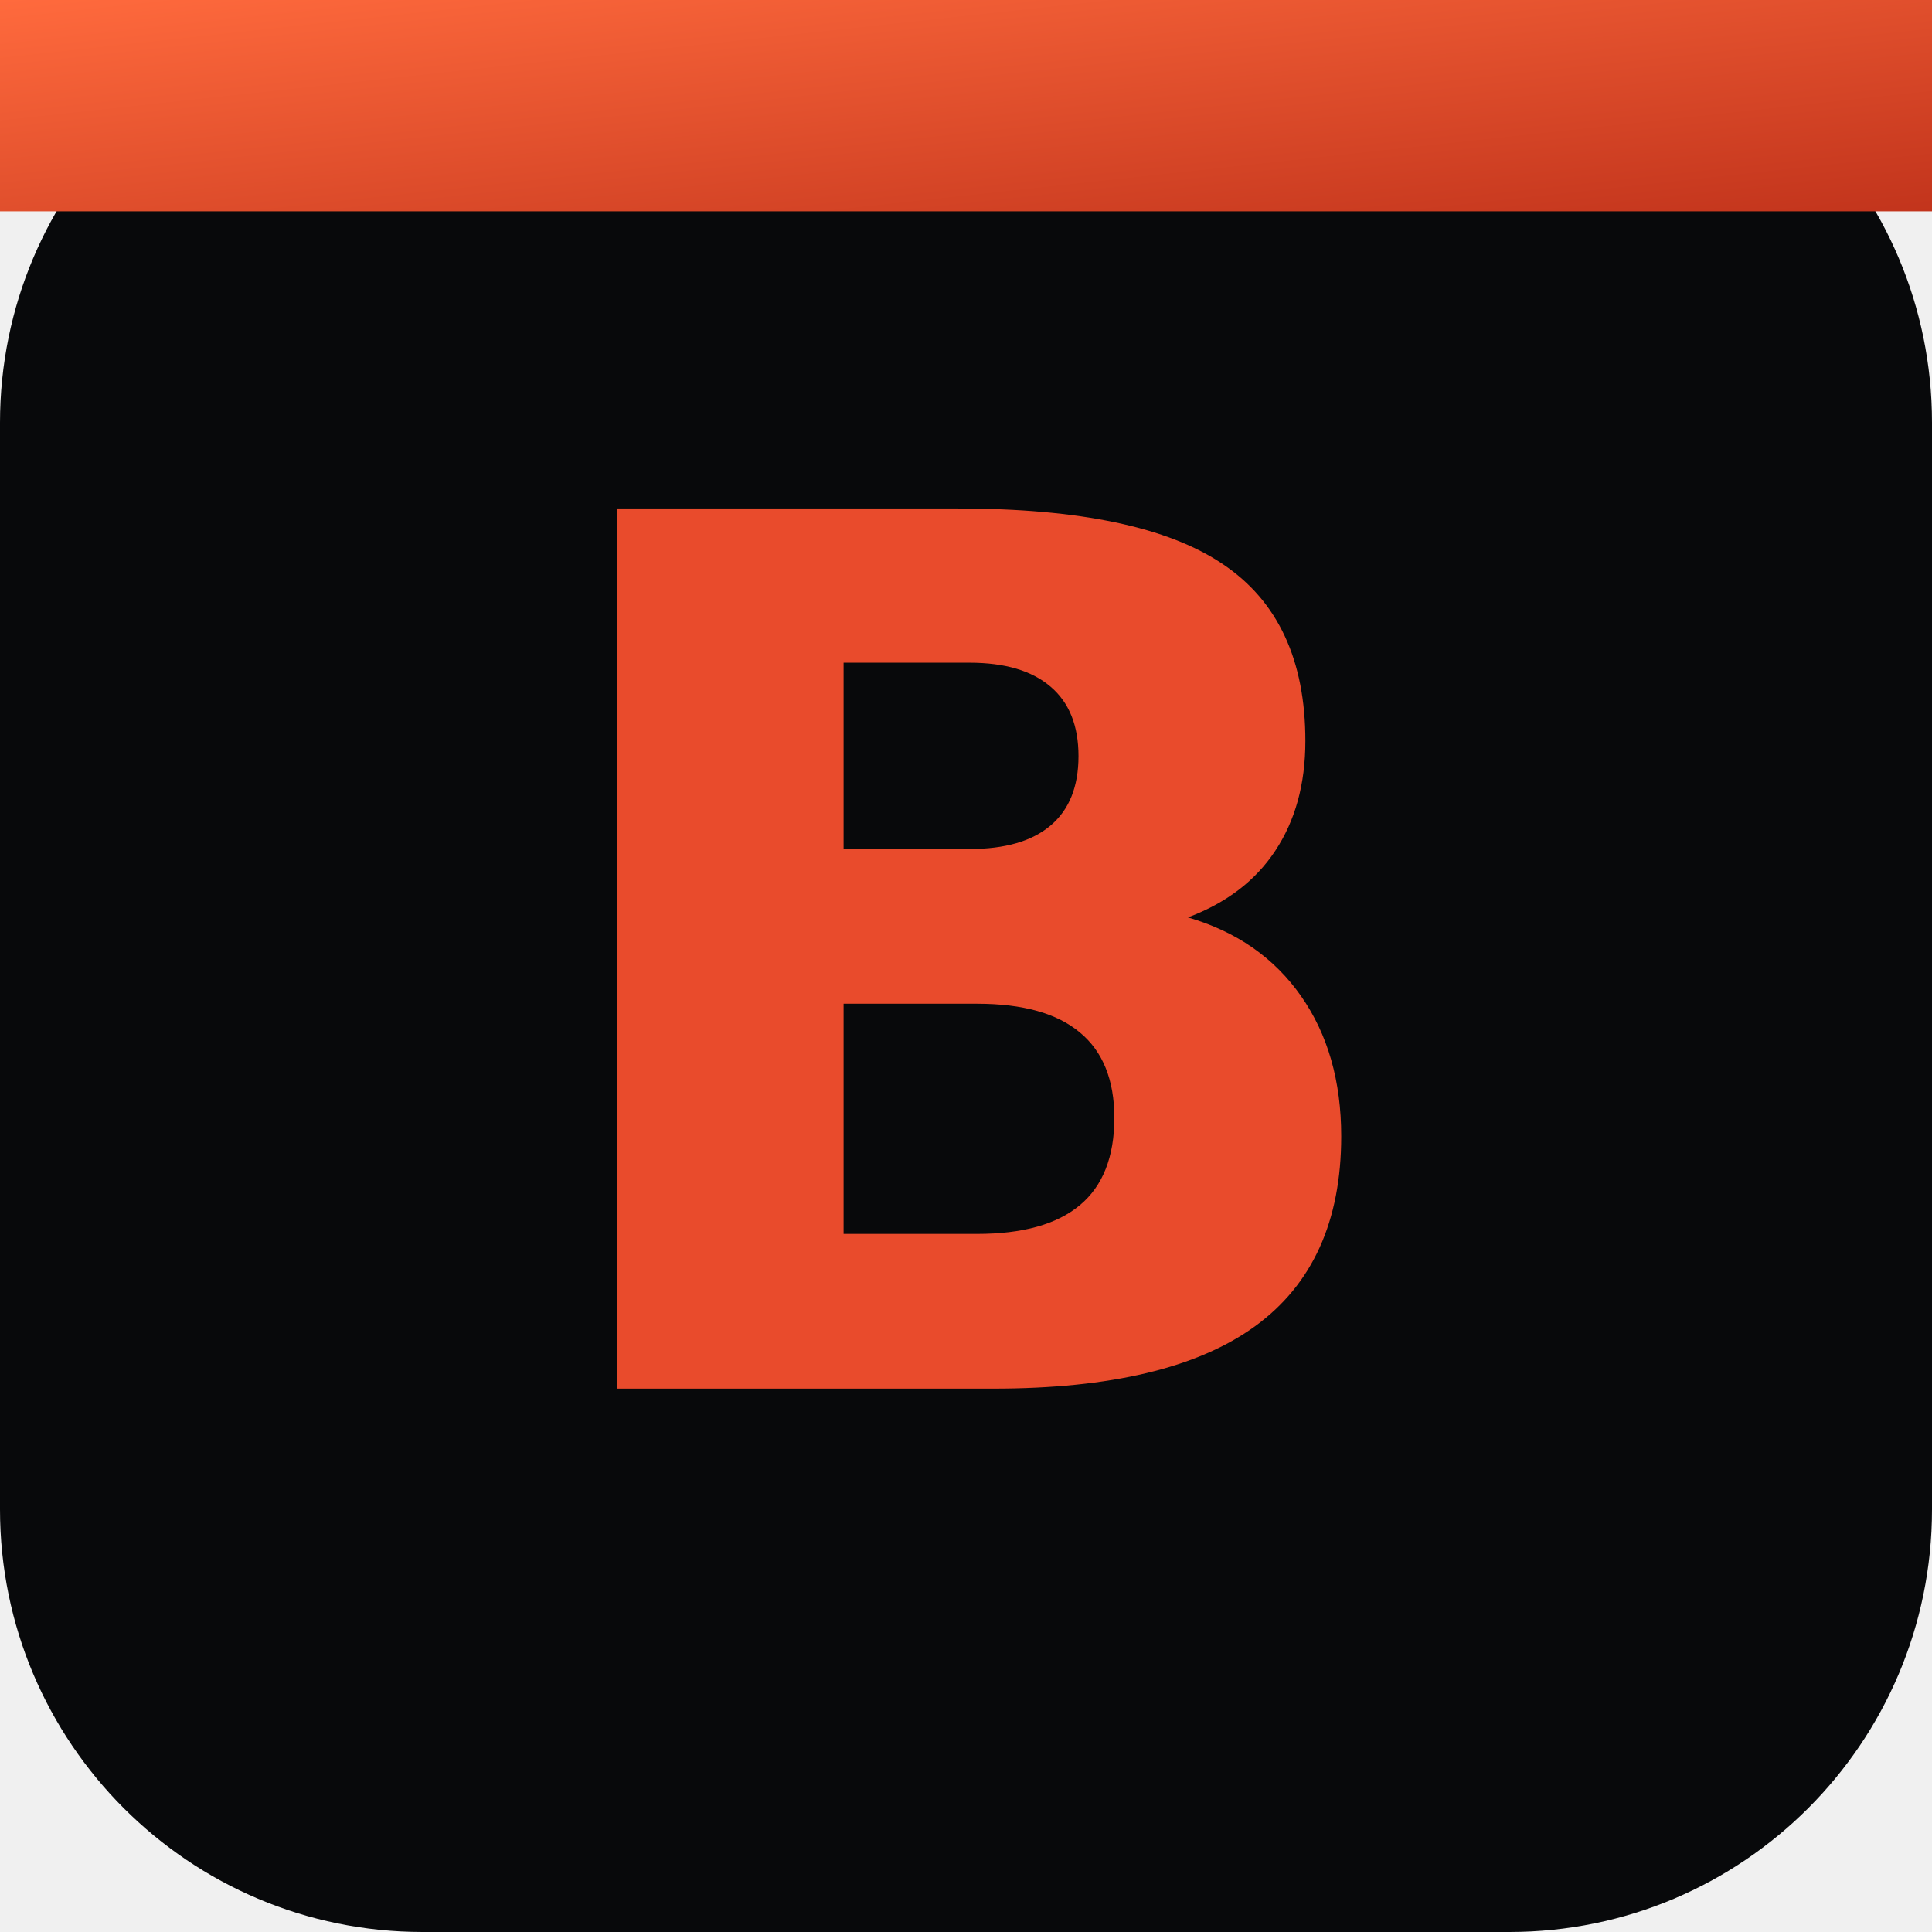
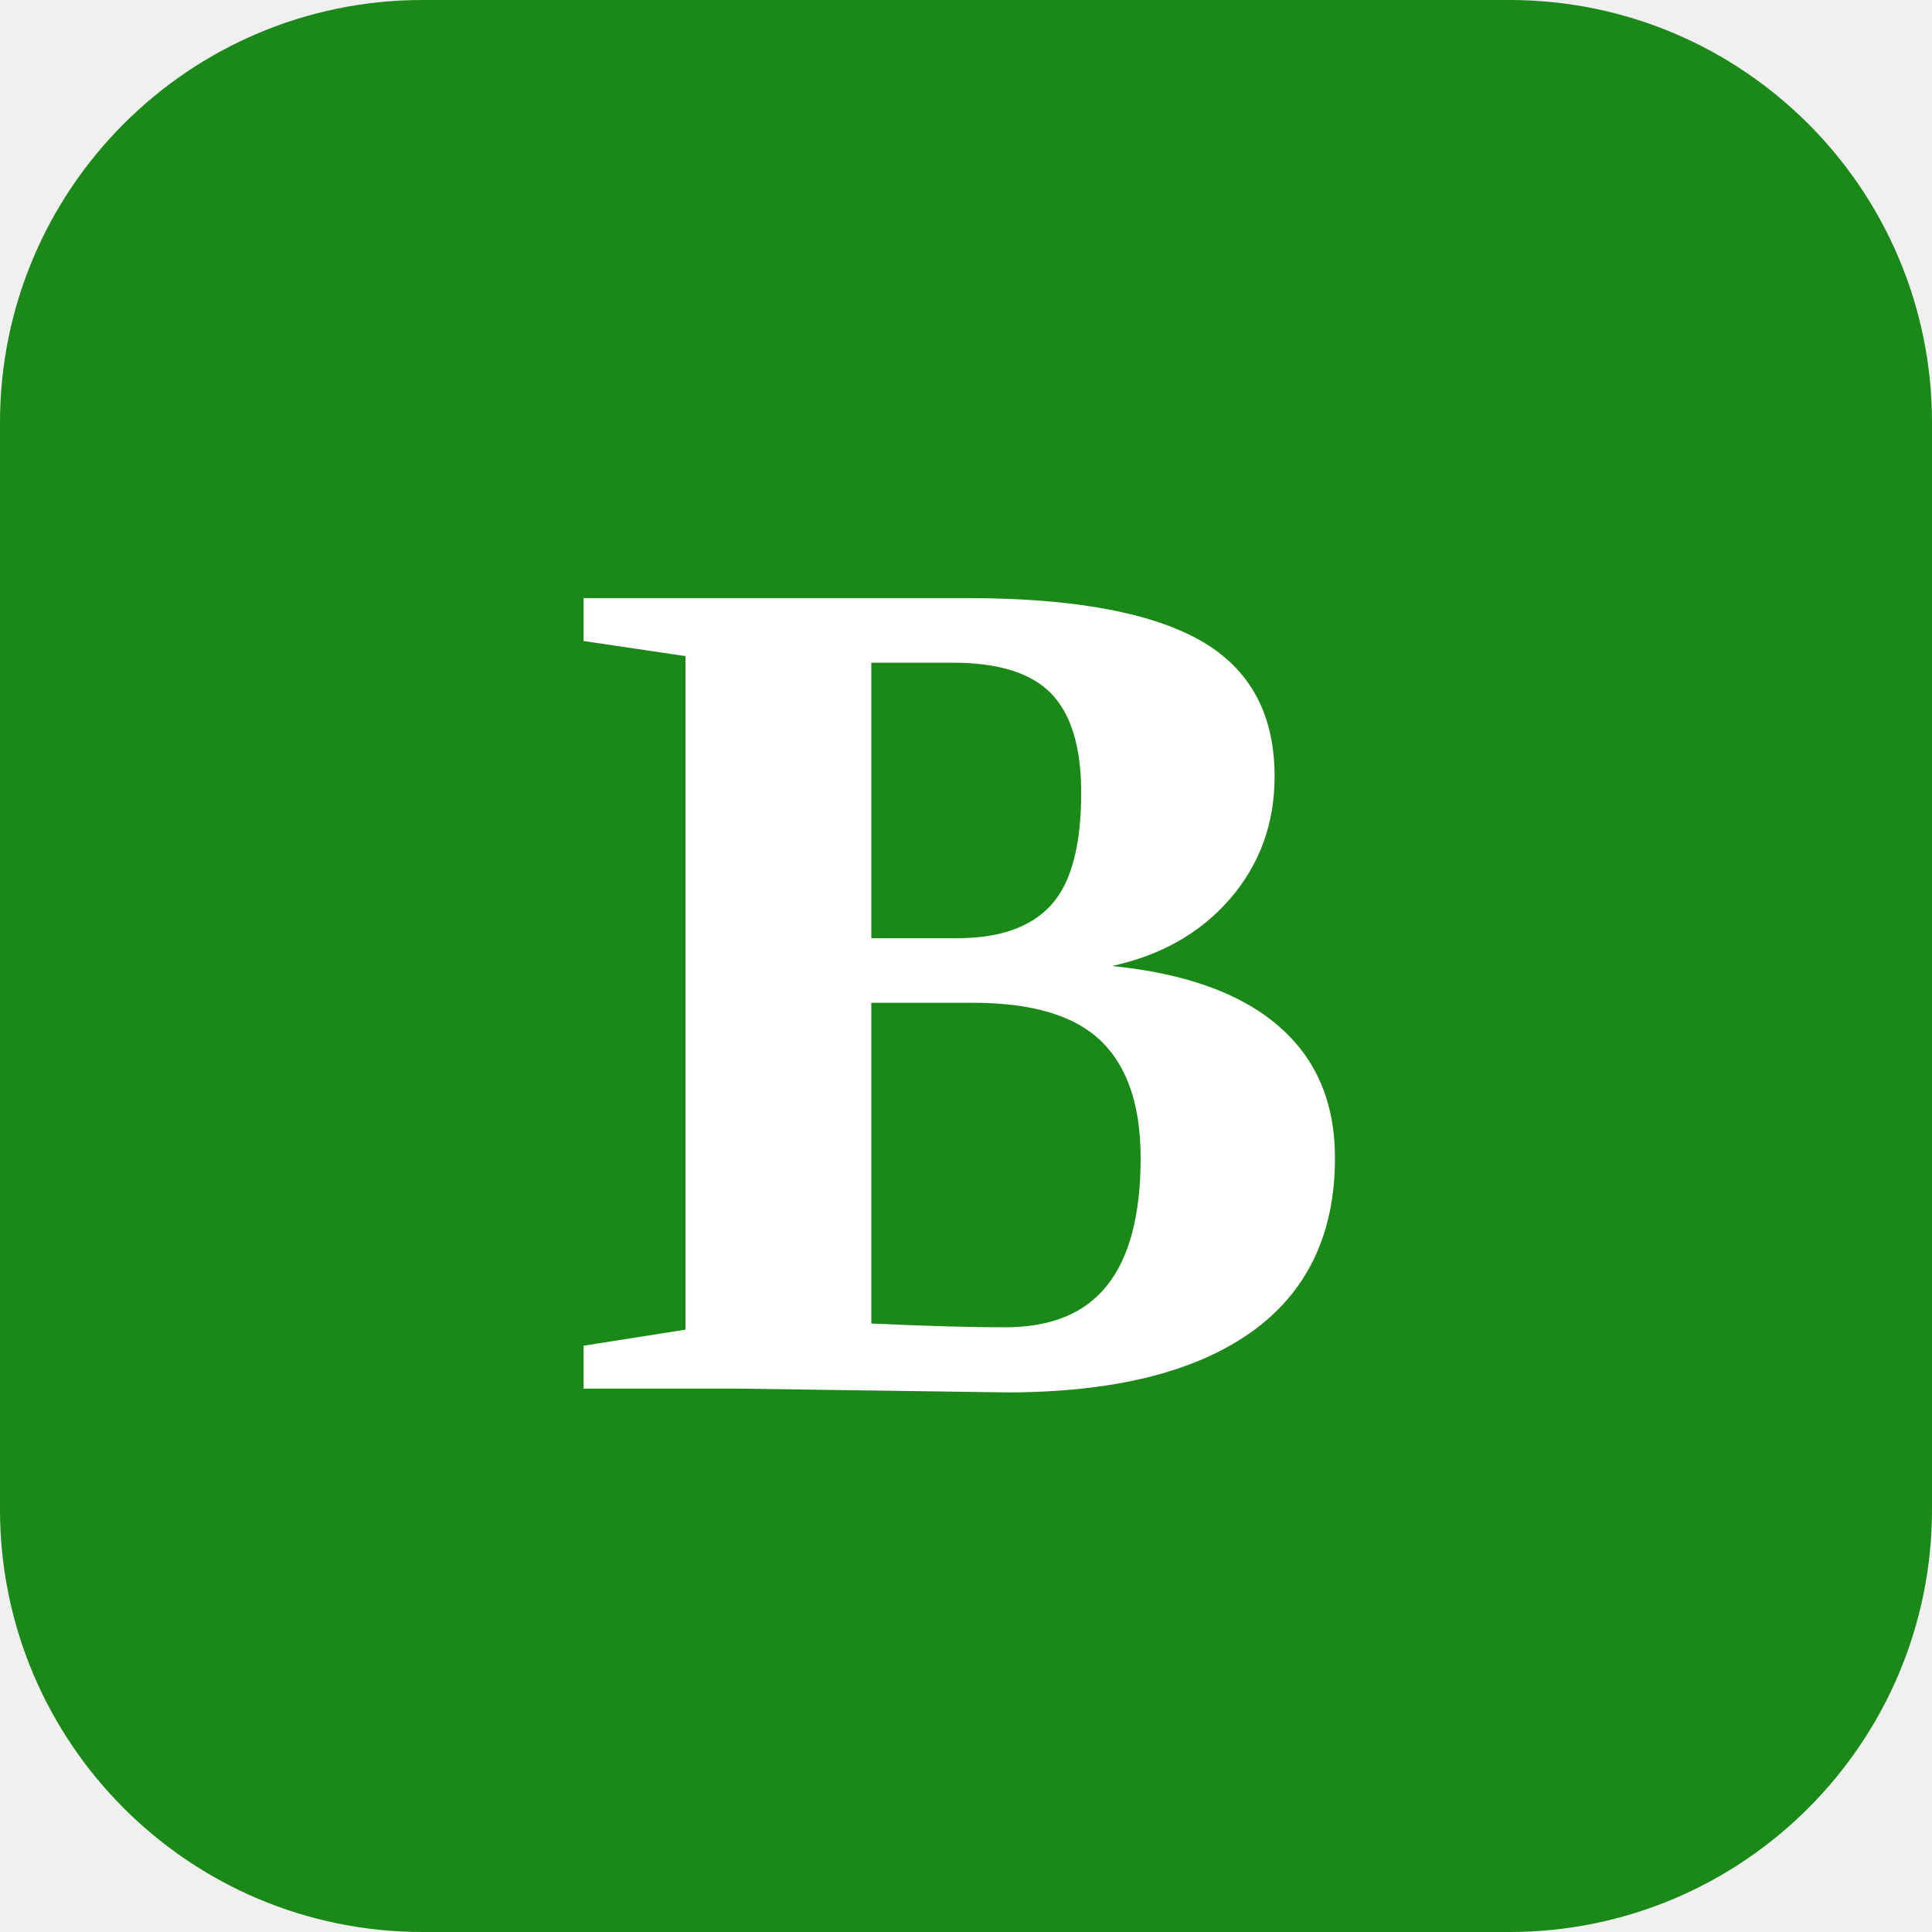
<svg xmlns="http://www.w3.org/2000/svg" viewBox="0 0 64 64">
-   <defs>
-     <linearGradient id="a" x1="0" y1="0" x2="1" y2="1">
-       <stop offset="0" stop-color="#ff6a3d" />
-       <stop offset="1" stop-color="#c2341c" />
-     </linearGradient>
-   </defs>
-   <rect width="64" height="64" rx="14" fill="#08090b" />
-   <rect y="0" width="64" height="7" fill="url(#a)" />
-   <text x="32" y="46" font-family="DejaVu Sans, Arial, sans-serif" font-weight="900" font-size="40" text-anchor="middle" fill="#e94b2c">B</text>
+   <rect width="64" height="64" rx="14" fill="#1a8917" />
+   <text x="32" y="46" text-anchor="middle" font-family="Georgia, 'Times New Roman', serif" font-size="40" font-weight="bold" fill="#ffffff">B</text>
</svg>
